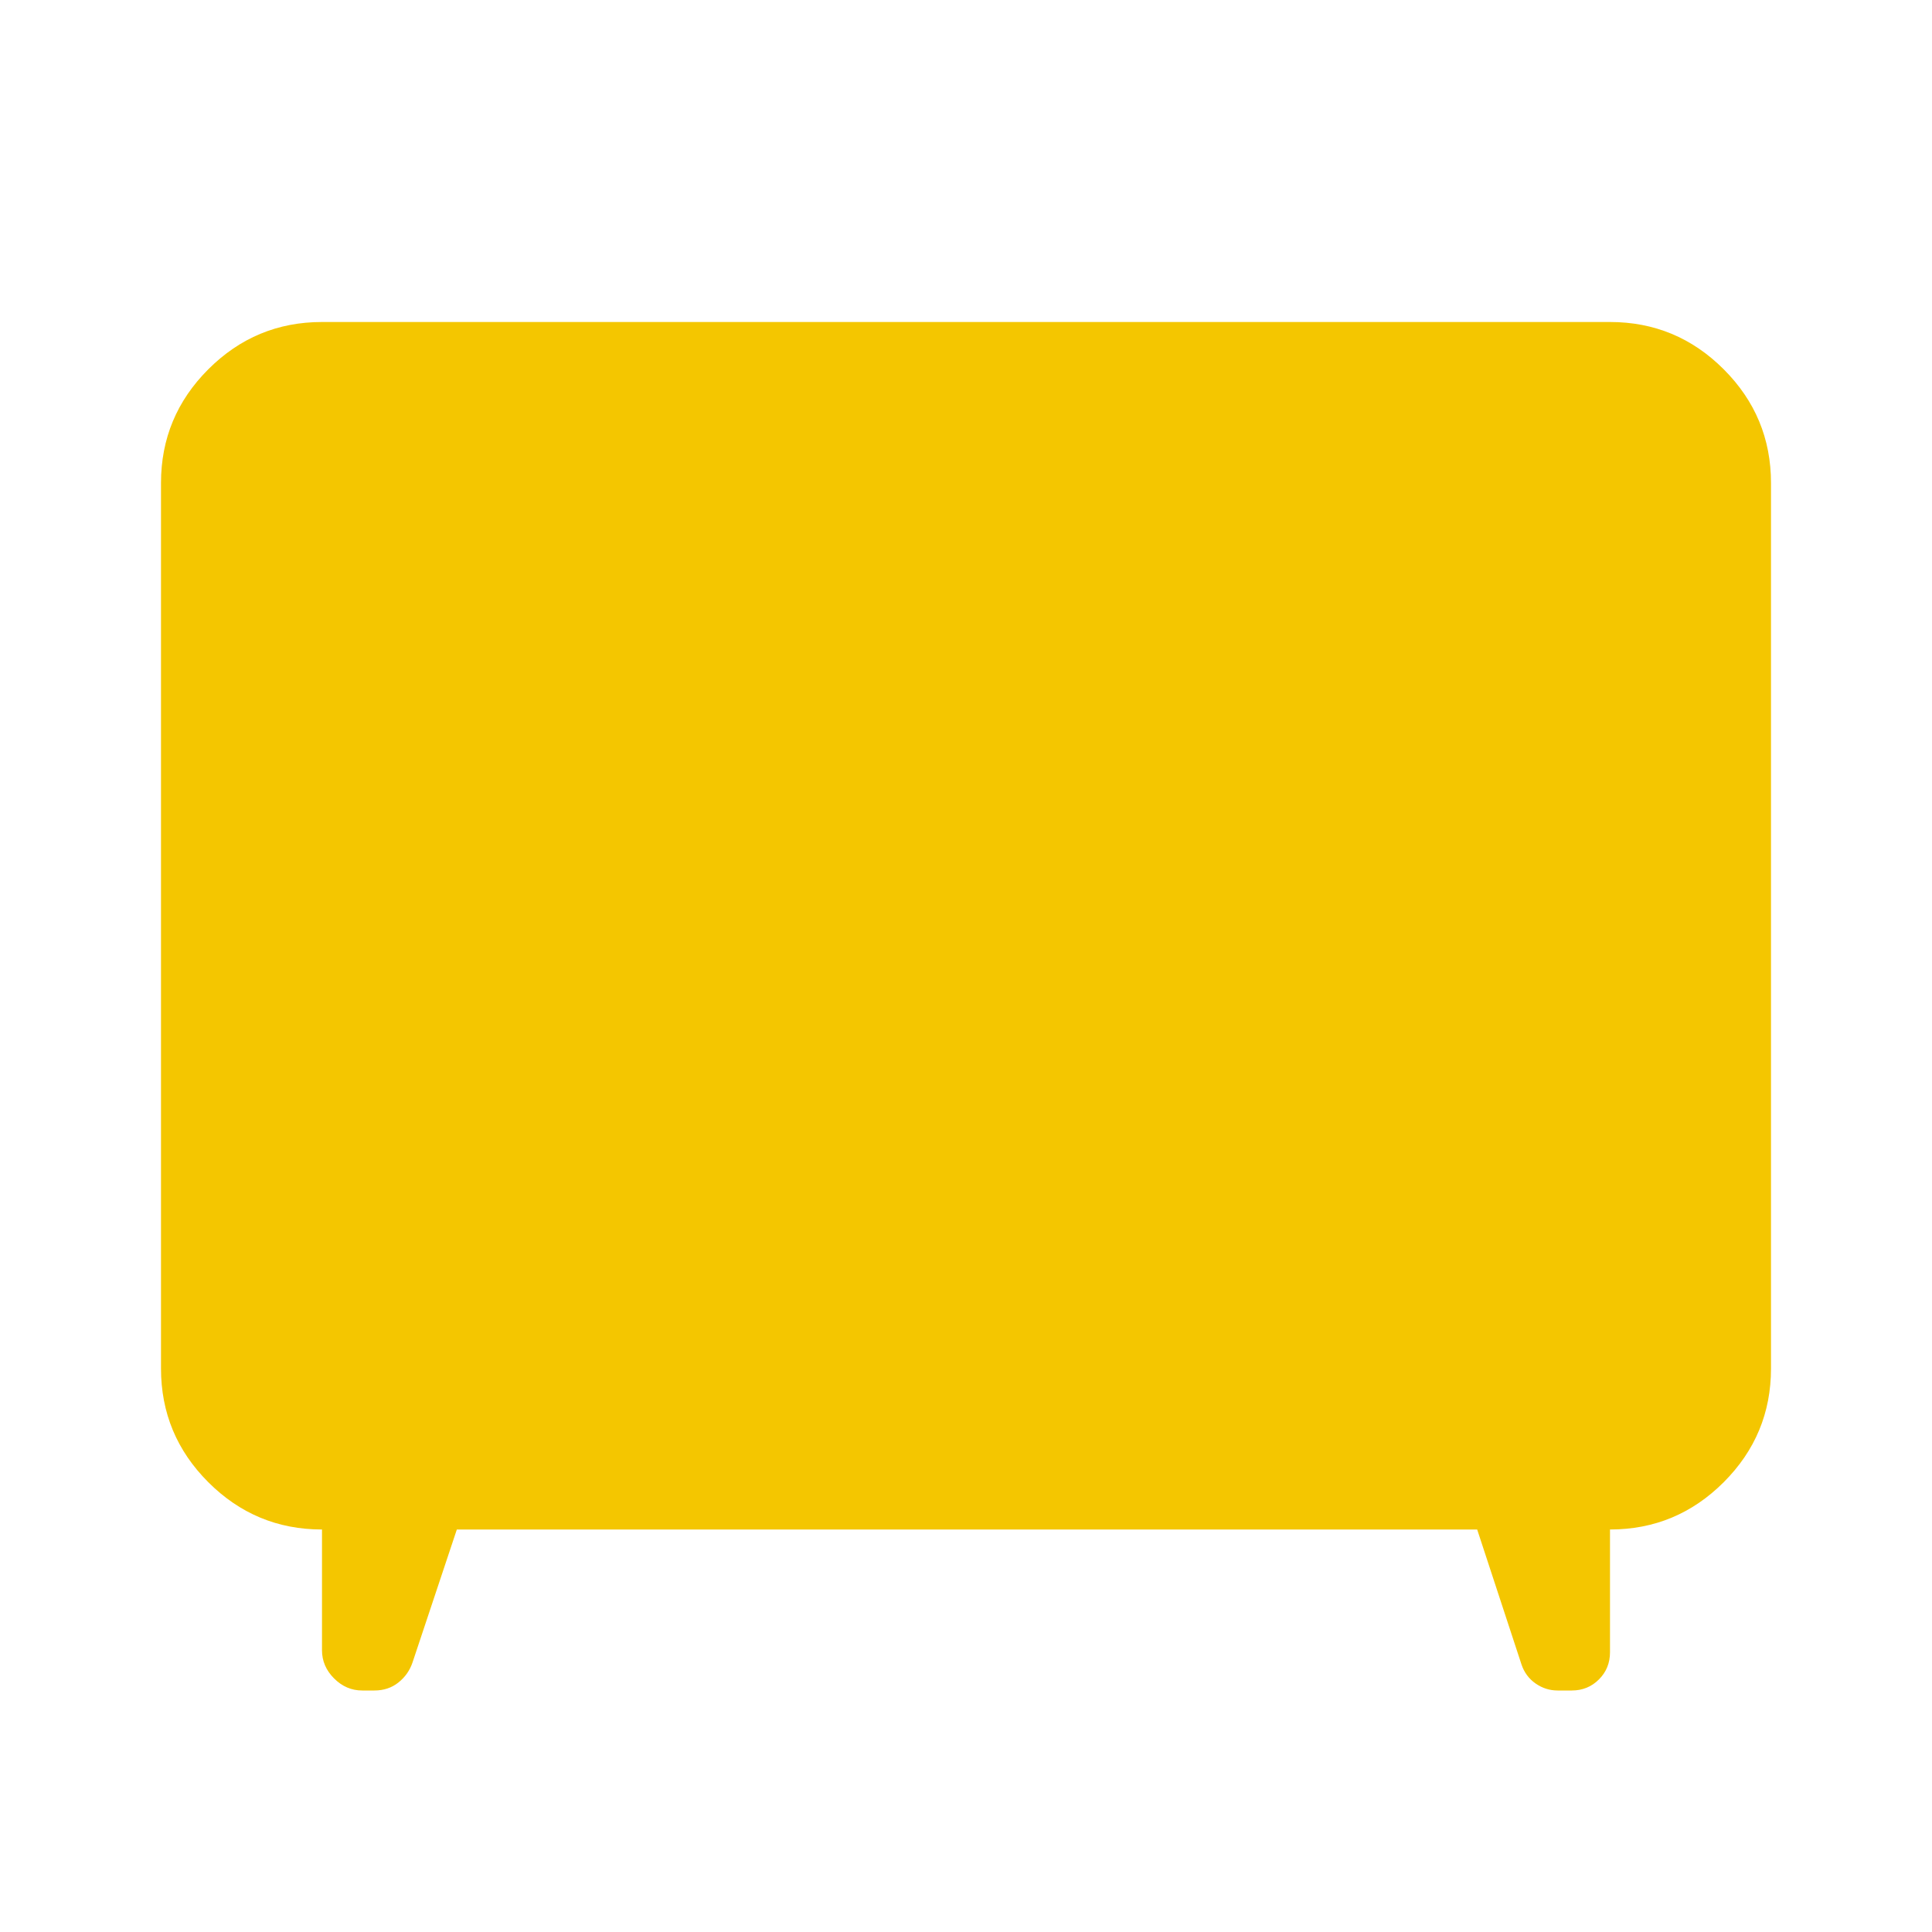
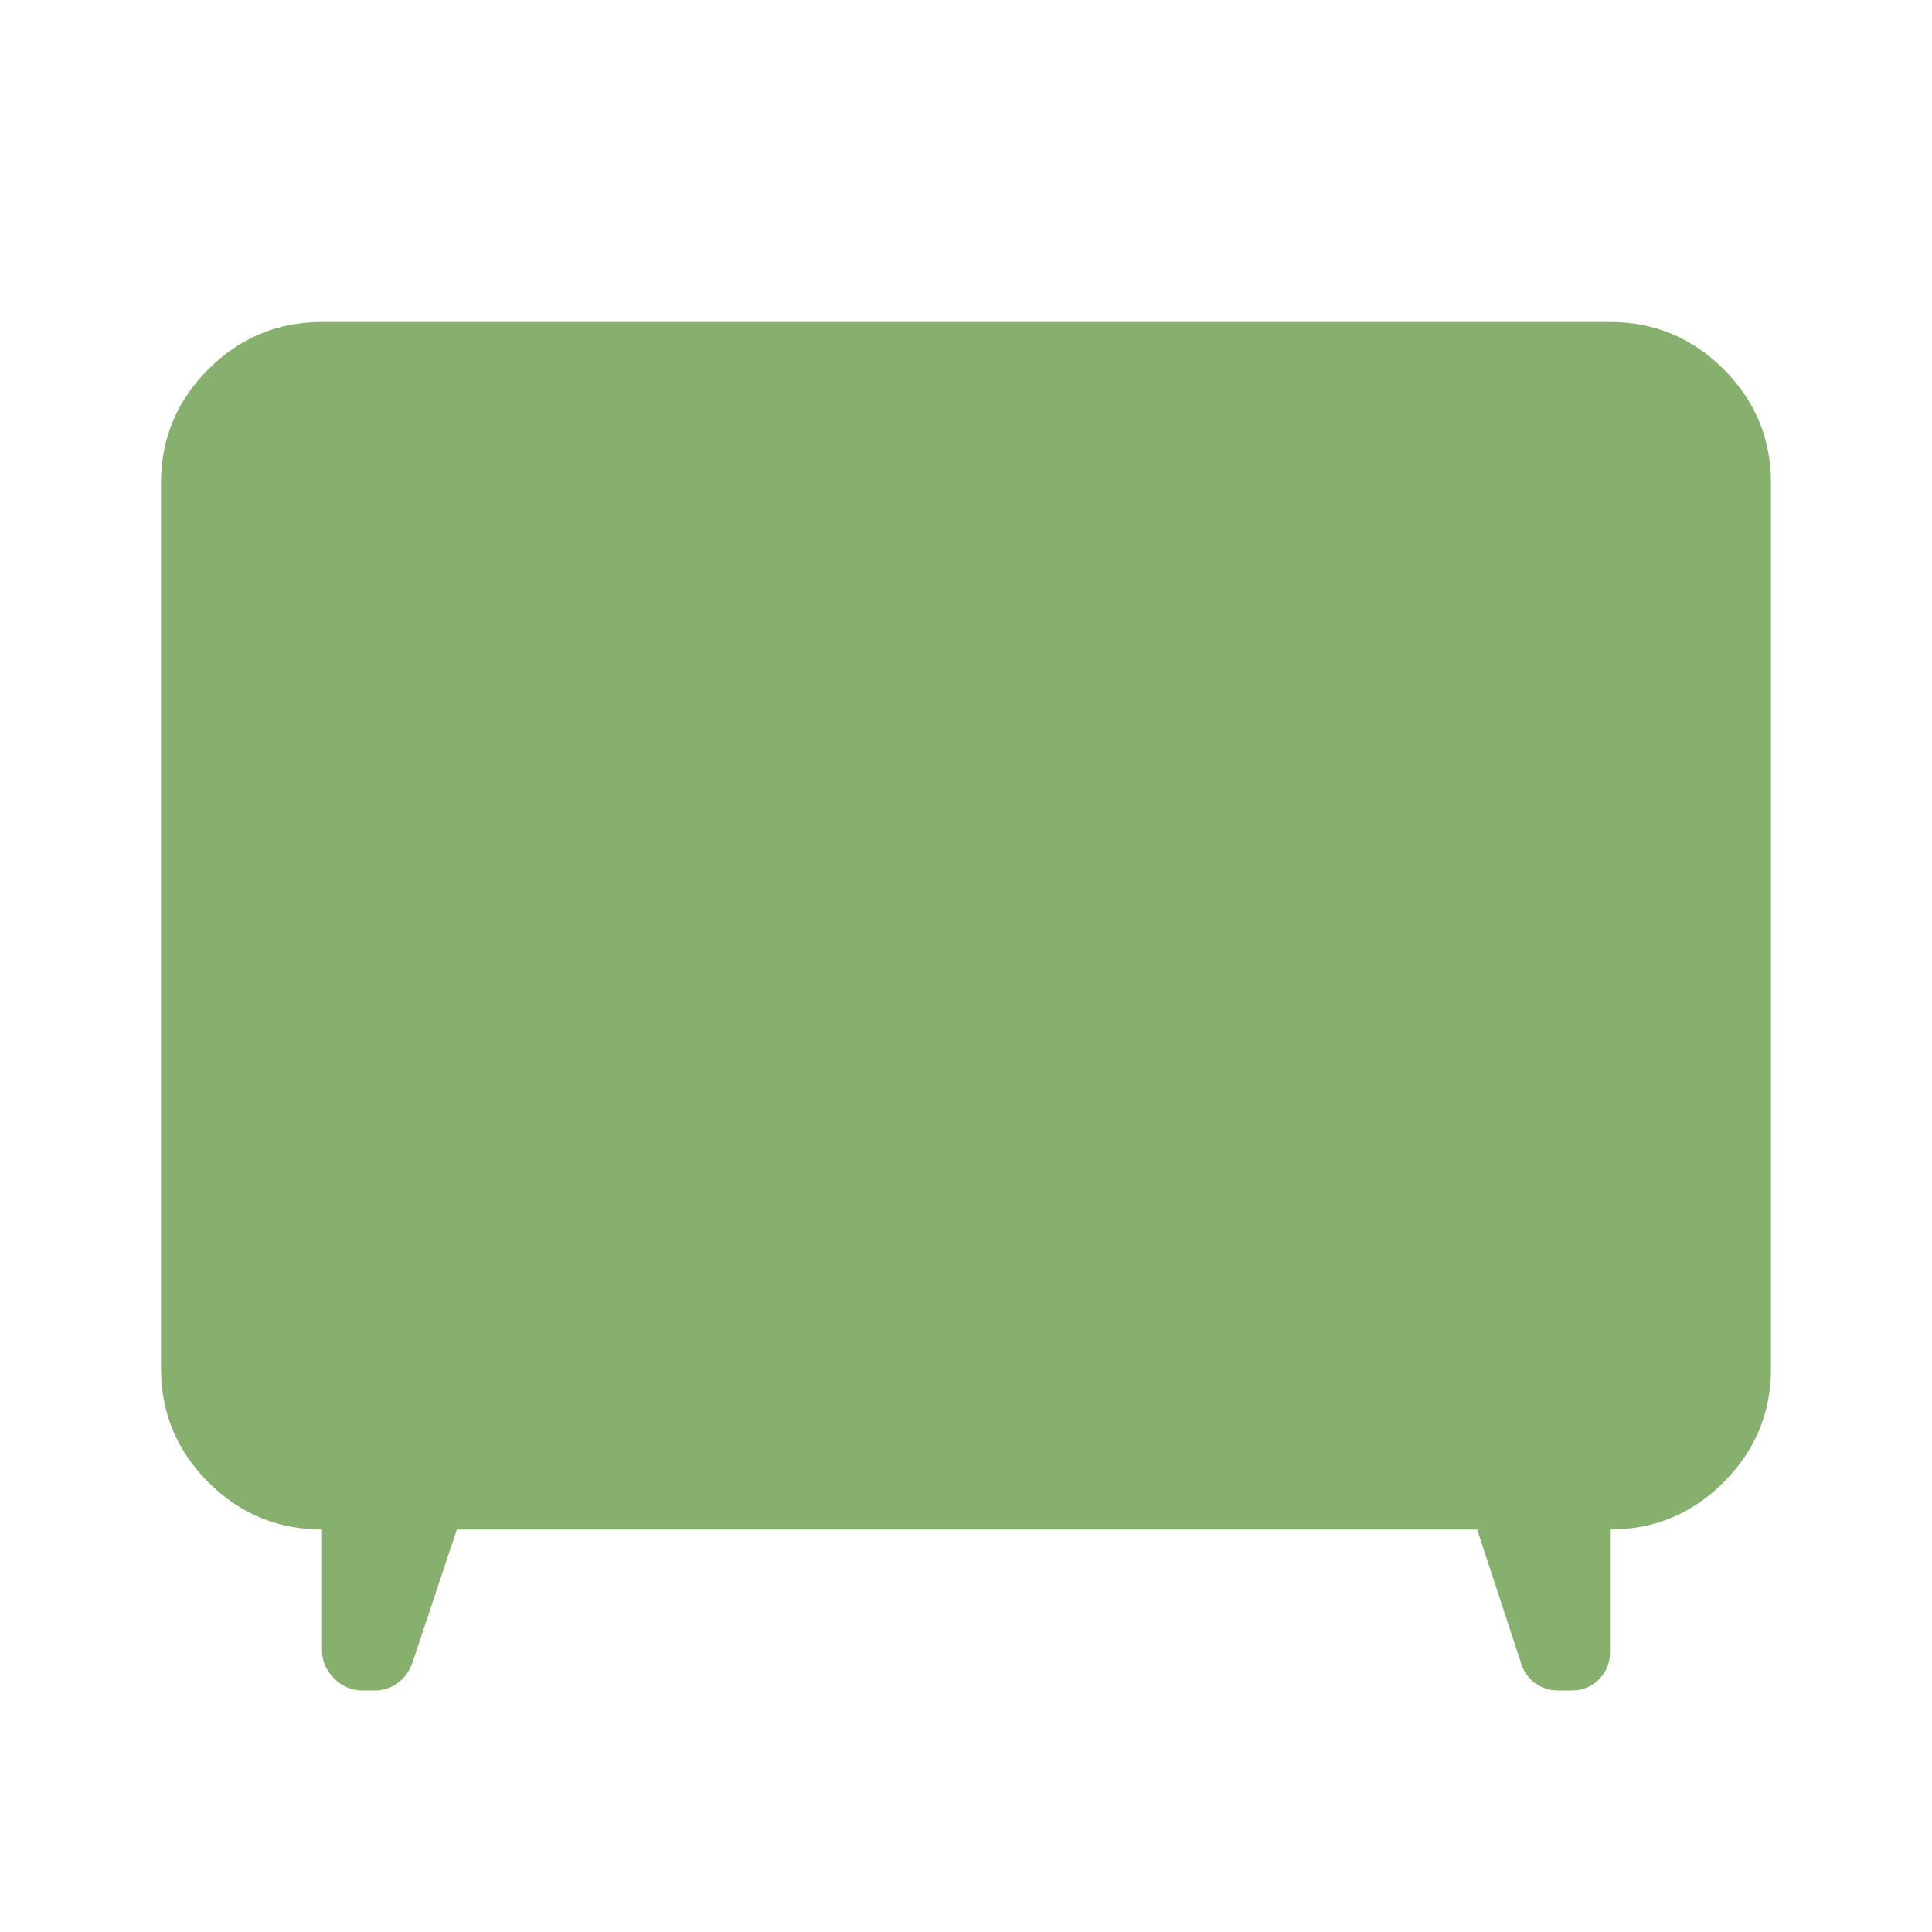
- <svg xmlns="http://www.w3.org/2000/svg" height="24px" viewBox="0 -960 960 960" width="24px" fill="#F4C600">
+ <svg xmlns="http://www.w3.org/2000/svg" height="24px" viewBox="0 -960 960 960" width="24px" fill="#2d750391">
  <path d="m227-200-22 66q-2 6-7 10t-12 4h-6q-8 0-14-6t-6-14v-60q-33 0-56.5-23.5T80-280v-440q0-33 23.5-56.5T160-800h640q33 0 56.5 23.5T880-720v440q0 33-23.5 56.5T800-200v61q0 8-5.5 13.5T781-120h-7q-6 0-11-3.5t-7-9.5l-22-67H227Z" />
</svg>
